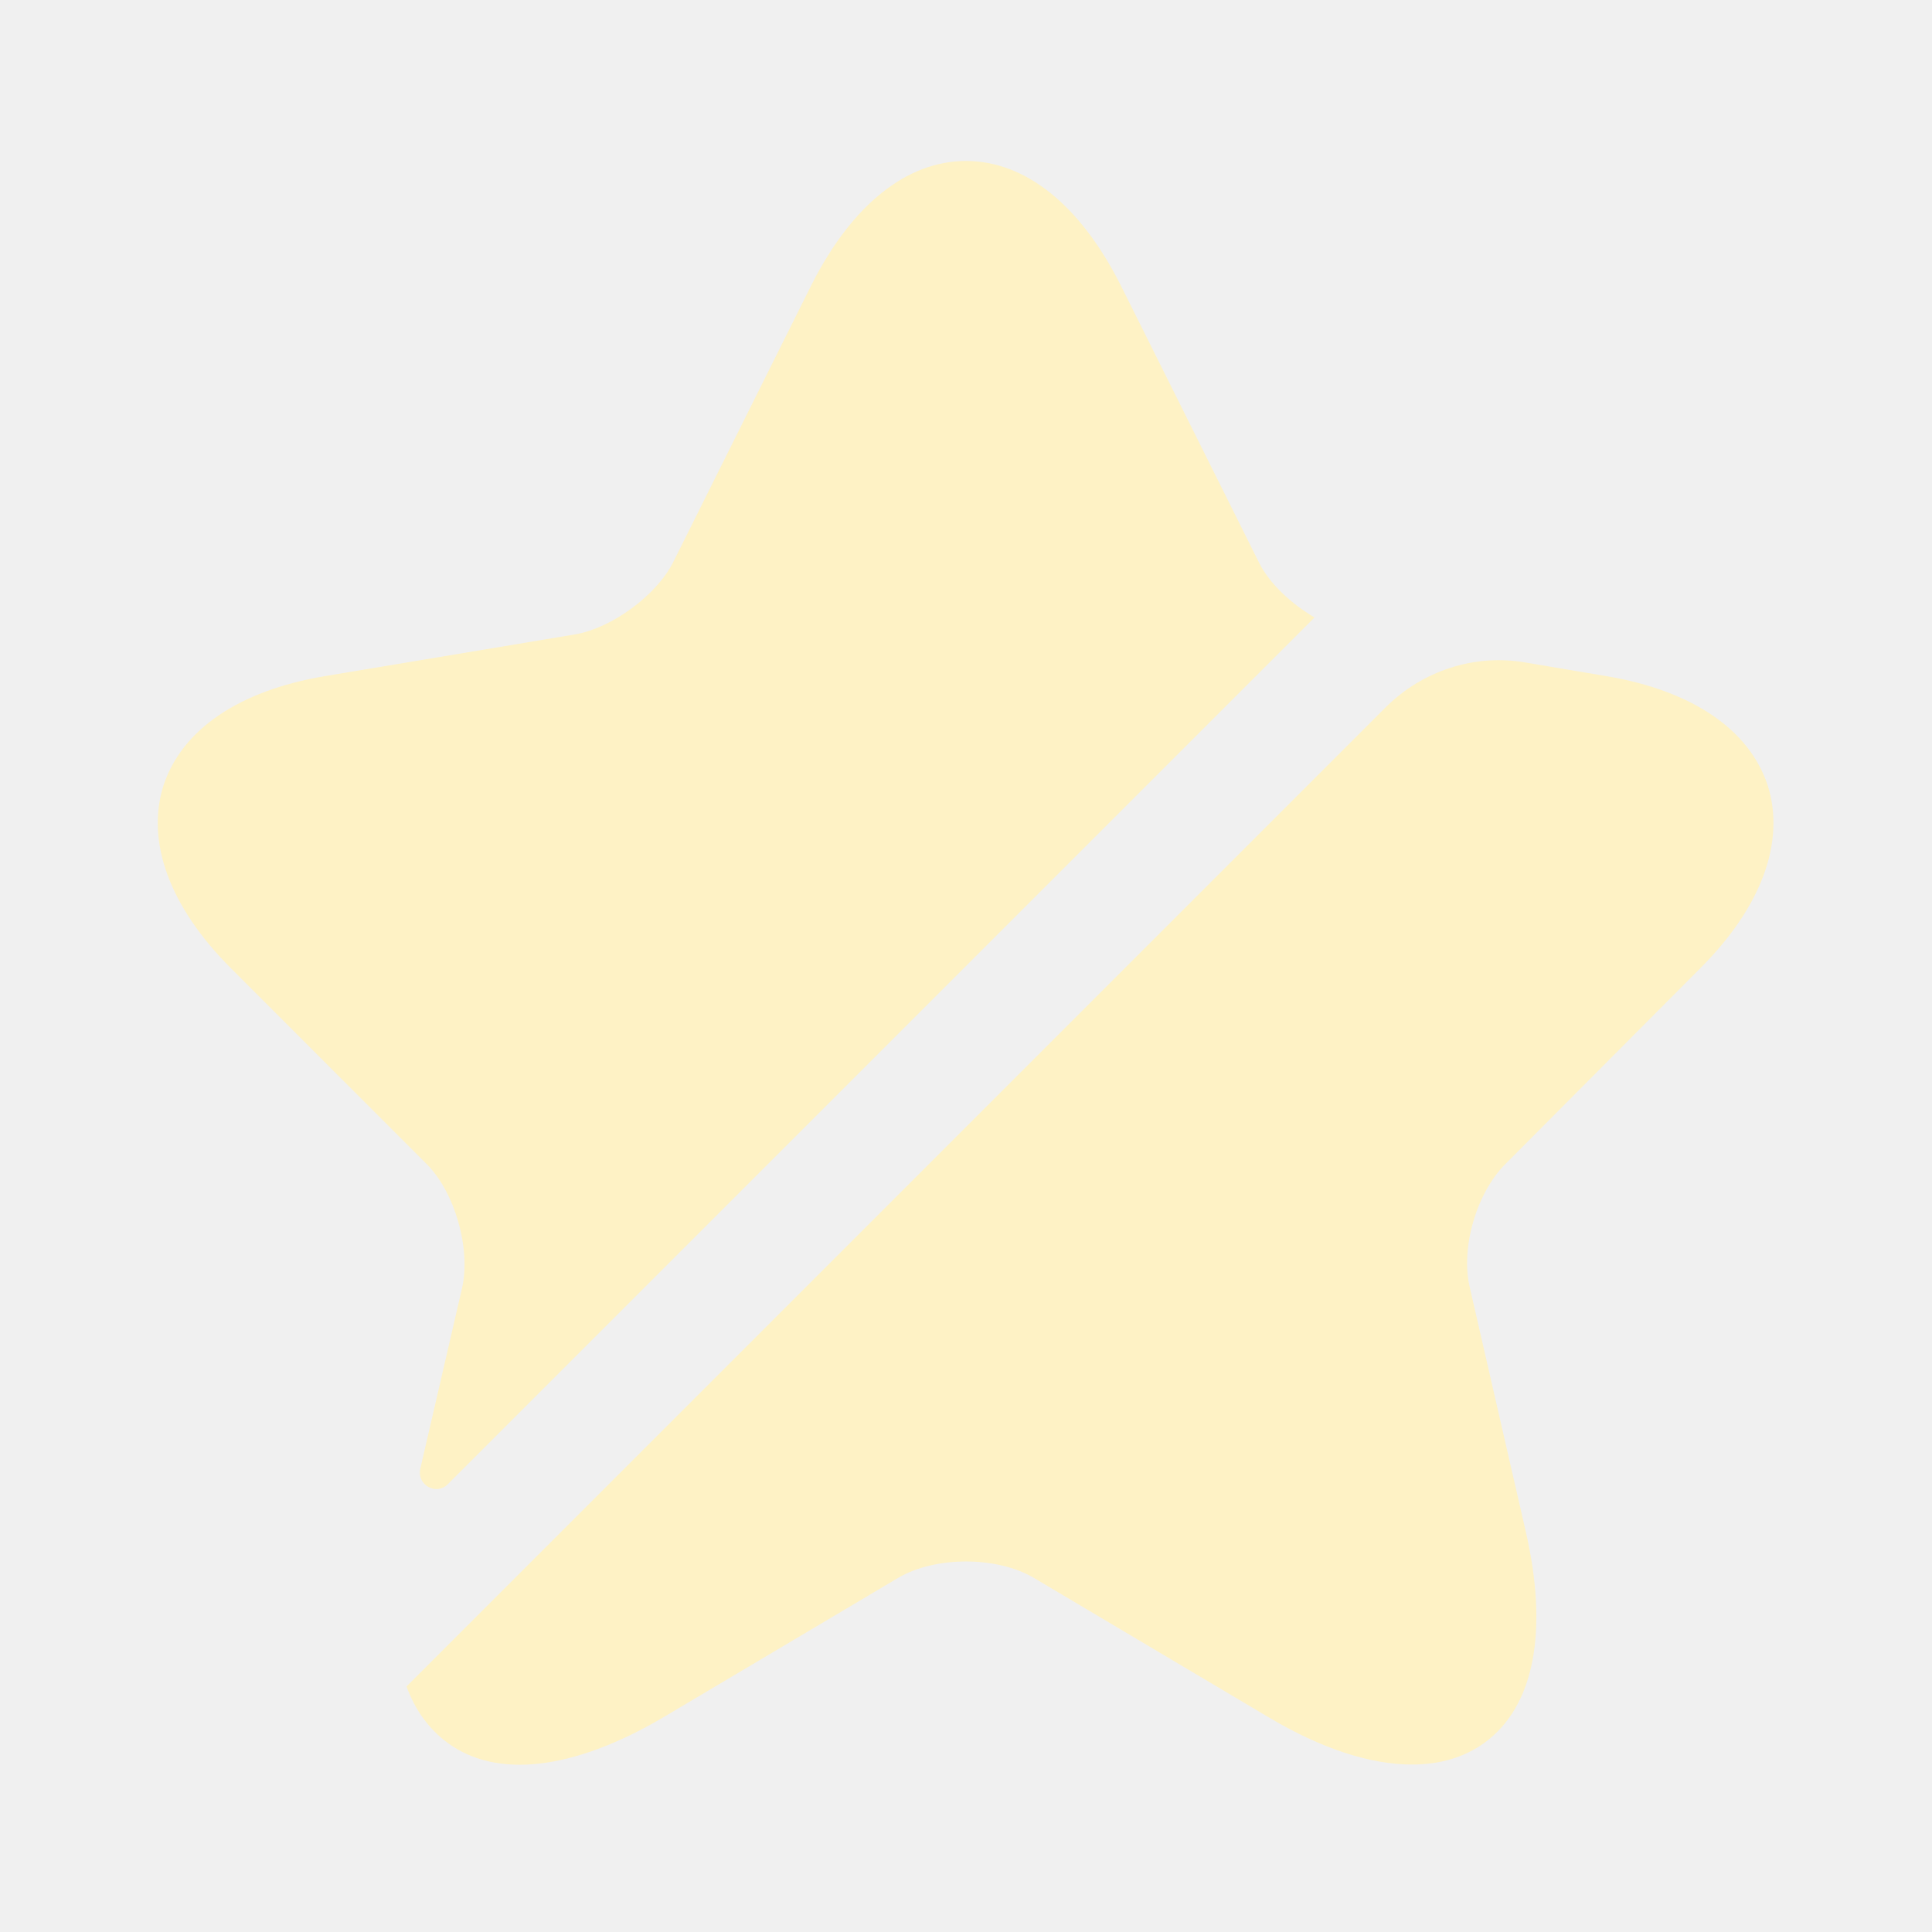
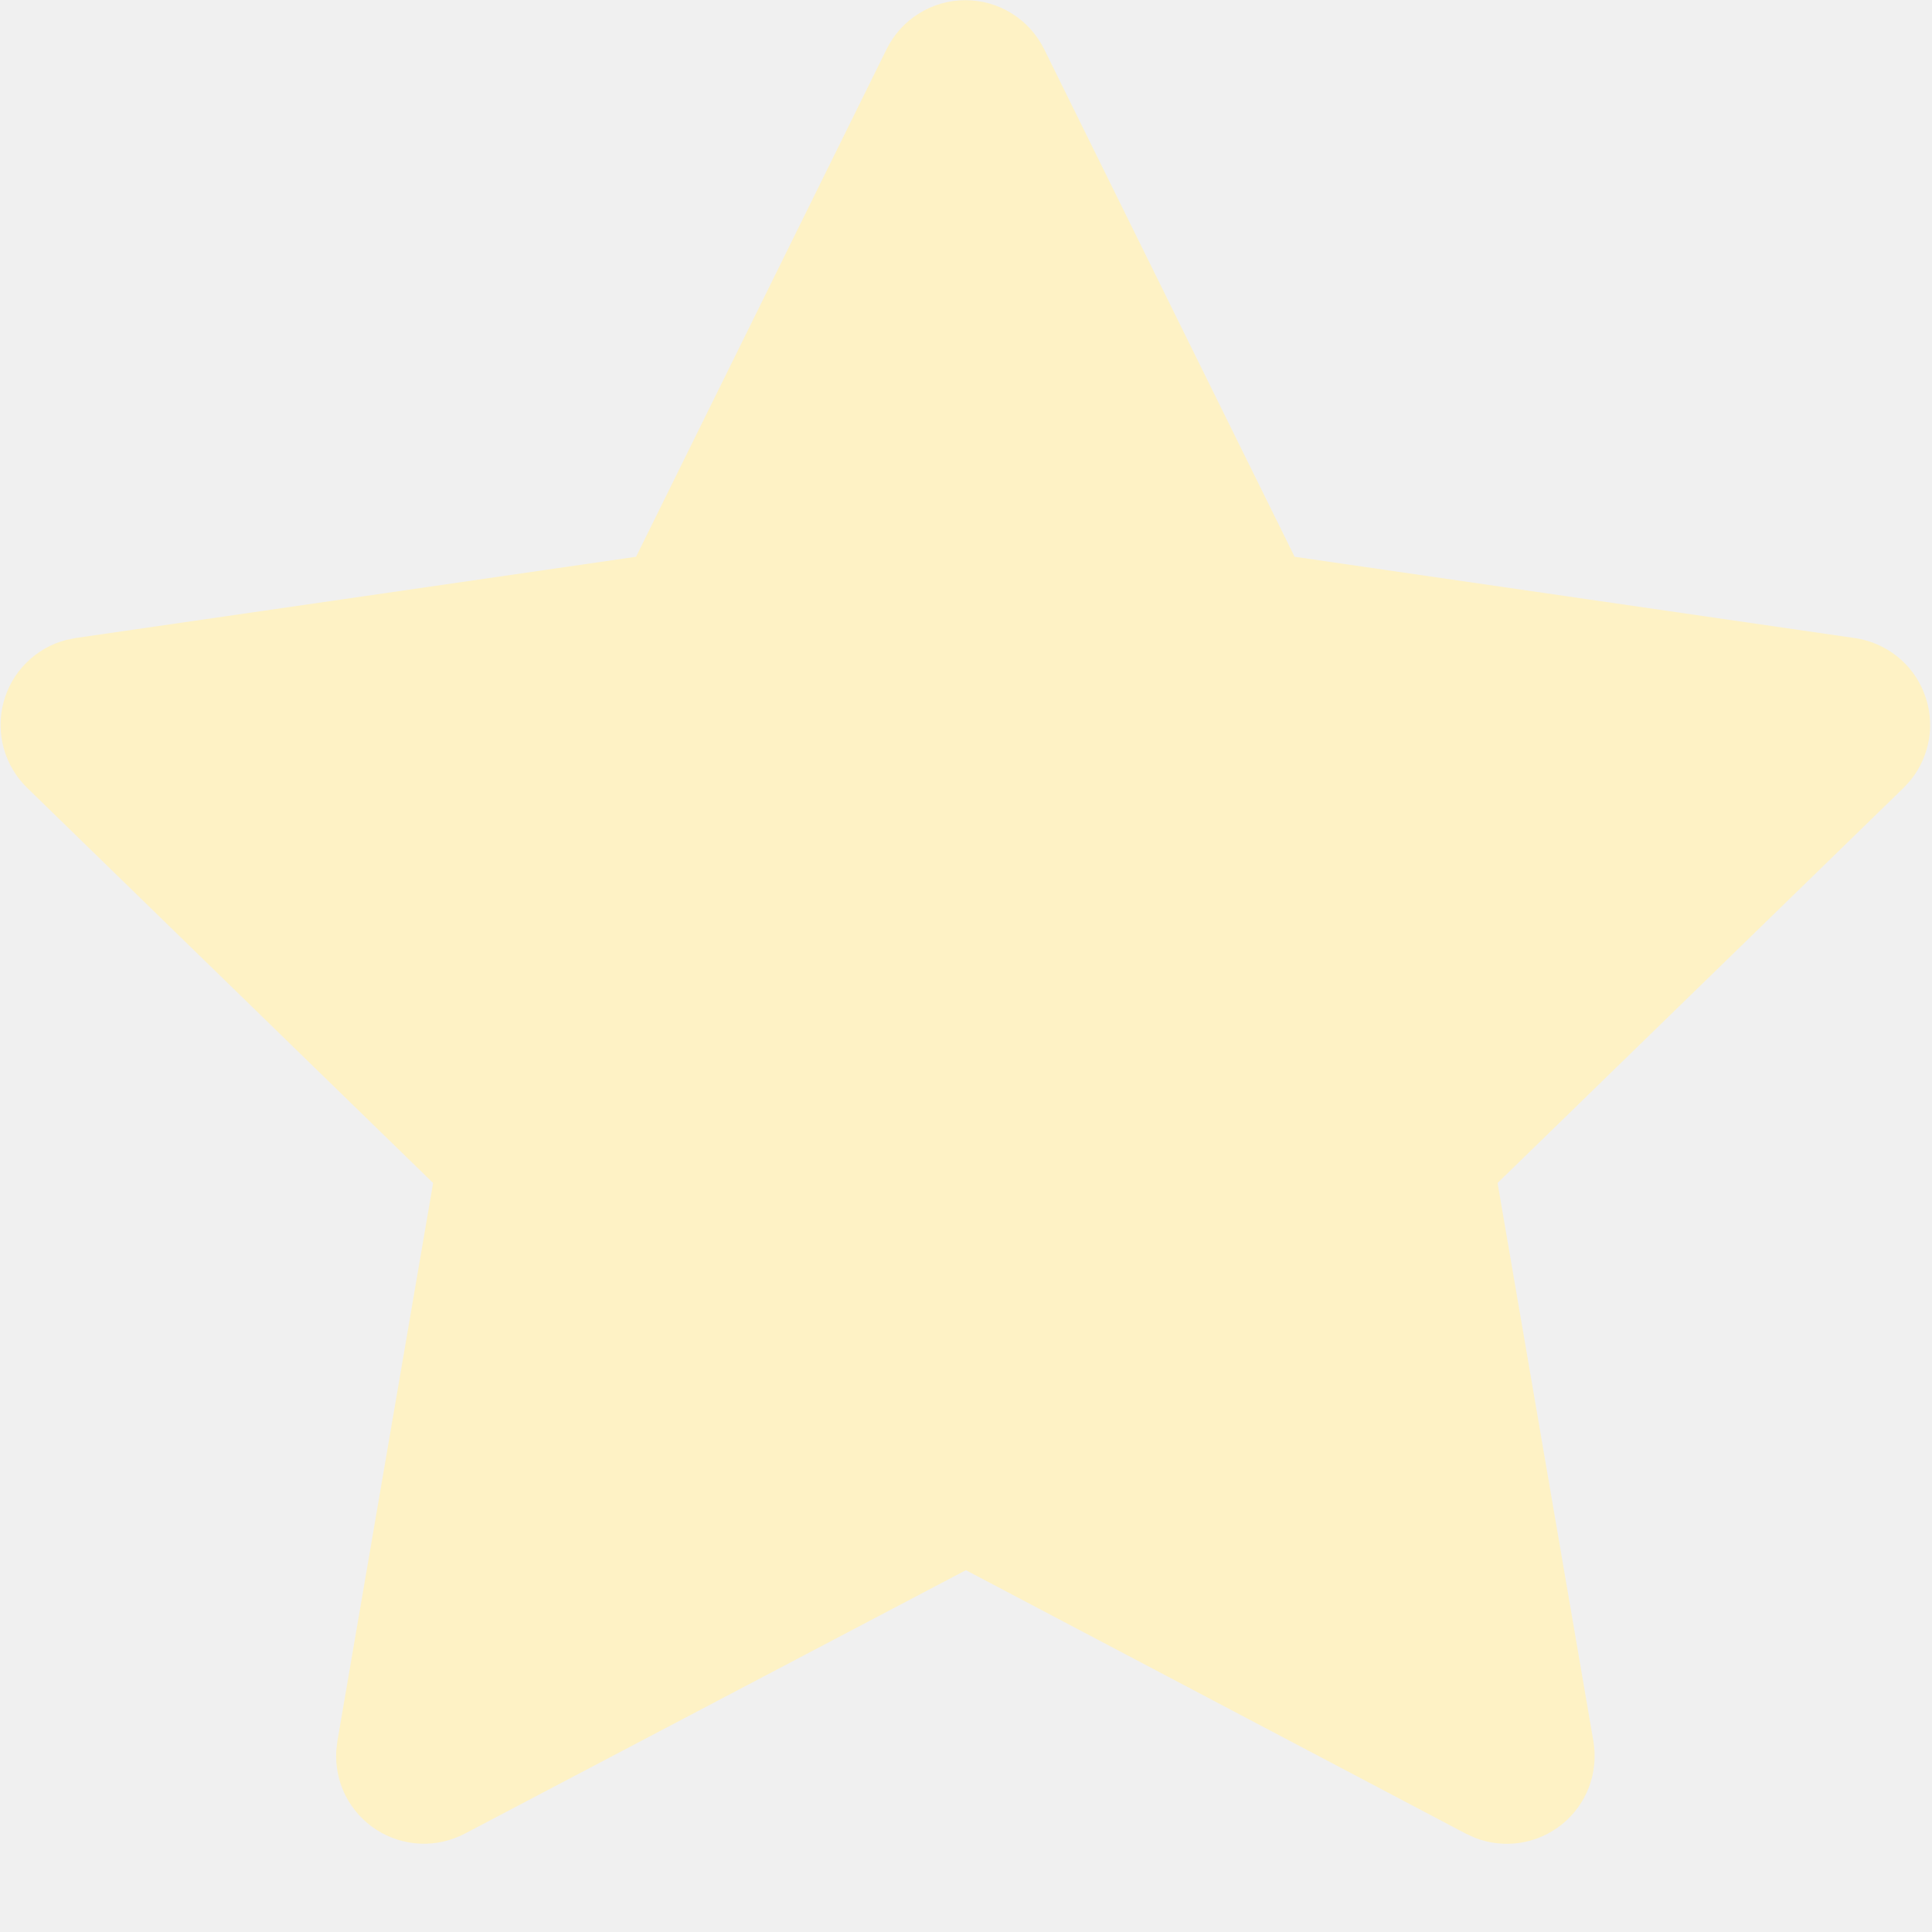
<svg xmlns="http://www.w3.org/2000/svg" width="22" height="22" viewBox="0 0 22 22" fill="none">
-   <path d="M5.262 14.666C5.363 14.217 5.179 13.575 4.858 13.255L2.631 11.027C1.934 10.331 1.659 9.588 1.861 8.946C2.072 8.305 2.723 7.865 3.694 7.7L6.554 7.223C6.967 7.15 7.471 6.783 7.663 6.407L9.24 3.245C9.698 2.337 10.322 1.833 11 1.833C11.678 1.833 12.302 2.337 12.76 3.245L14.337 6.407C14.456 6.646 14.703 6.875 14.969 7.031L5.097 16.903C4.968 17.031 4.748 16.912 4.785 16.729L5.262 14.666Z" fill="#FEF2C5" />
-   <path d="M17.142 13.255C16.812 13.585 16.628 14.217 16.738 14.666L17.371 17.426C17.637 18.571 17.472 19.433 16.903 19.846C16.674 20.011 16.399 20.093 16.078 20.093C15.611 20.093 15.061 19.919 14.456 19.561L11.77 17.966C11.348 17.719 10.652 17.719 10.23 17.966L7.544 19.561C6.527 20.157 5.656 20.258 5.097 19.846C4.886 19.69 4.73 19.479 4.629 19.204L15.776 8.057C16.198 7.636 16.793 7.443 17.371 7.544L18.297 7.7C19.268 7.865 19.919 8.305 20.13 8.946C20.332 9.588 20.057 10.331 19.36 11.027L17.142 13.255Z" fill="#FEF2C5" />
+   <g clip-path="url(#clip0_1105_33)">
+     <g clip-path="url(#clip1_1105_33)">
+       <path d="M7.243 6.34L0.863 7.265L0.75 7.288C0.579 7.333 0.423 7.423 0.298 7.549C0.173 7.674 0.084 7.83 0.039 8.002C-0.006 8.173 -0.004 8.353 0.043 8.523C0.091 8.694 0.183 8.849 0.31 8.972L4.932 13.471L3.842 19.826L3.829 19.936C3.819 20.113 3.855 20.289 3.935 20.448C4.016 20.605 4.136 20.739 4.285 20.835C4.434 20.931 4.606 20.986 4.783 20.994C4.96 21.002 5.136 20.962 5.293 20.88L10.999 17.88L16.692 20.88L16.792 20.926C16.957 20.991 17.137 21.011 17.312 20.984C17.487 20.957 17.652 20.883 17.79 20.771C17.927 20.659 18.033 20.513 18.095 20.347C18.157 20.18 18.174 20.001 18.144 19.826L17.053 13.471L21.677 8.971L21.755 8.886C21.866 8.749 21.939 8.584 21.967 8.41C21.994 8.235 21.974 8.056 21.91 7.892C21.846 7.727 21.739 7.582 21.601 7.473C21.462 7.363 21.297 7.291 21.122 7.266L14.742 6.34L11.89 0.56C11.807 0.393 11.68 0.251 11.521 0.153C11.363 0.054 11.18 0.002 10.993 0.002C10.806 0.002 10.623 0.054 10.465 0.153C10.306 0.251 10.178 0.393 10.096 0.56L7.243 6.34Z" fill="#FEF2C5" />
+     </g>
+   </g>
+   <defs>
+     <clipPath id="clip0_1105_33">
+       <rect width="22" height="22" fill="white" />
+     </clipPath>
+     <clipPath id="clip1_1105_33">
+       <rect width="24" height="24" fill="white" transform="translate(-1 -1)" />
+     </clipPath>
+   </defs>
</svg>
